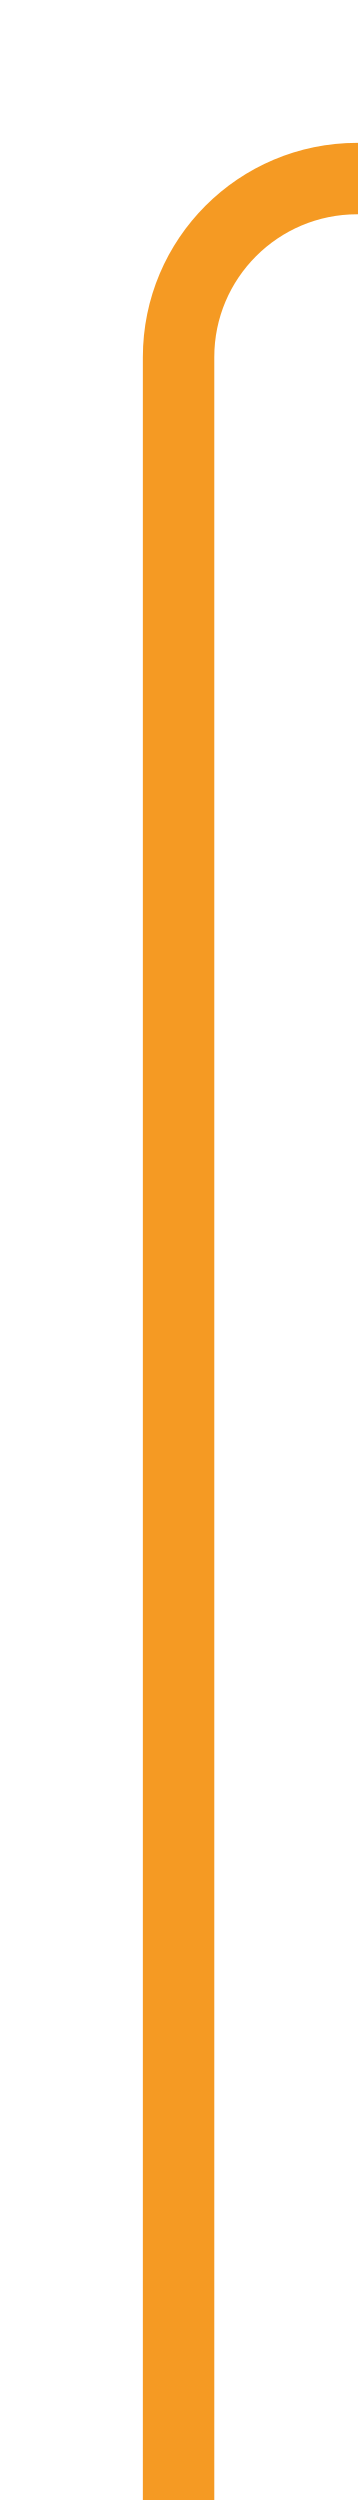
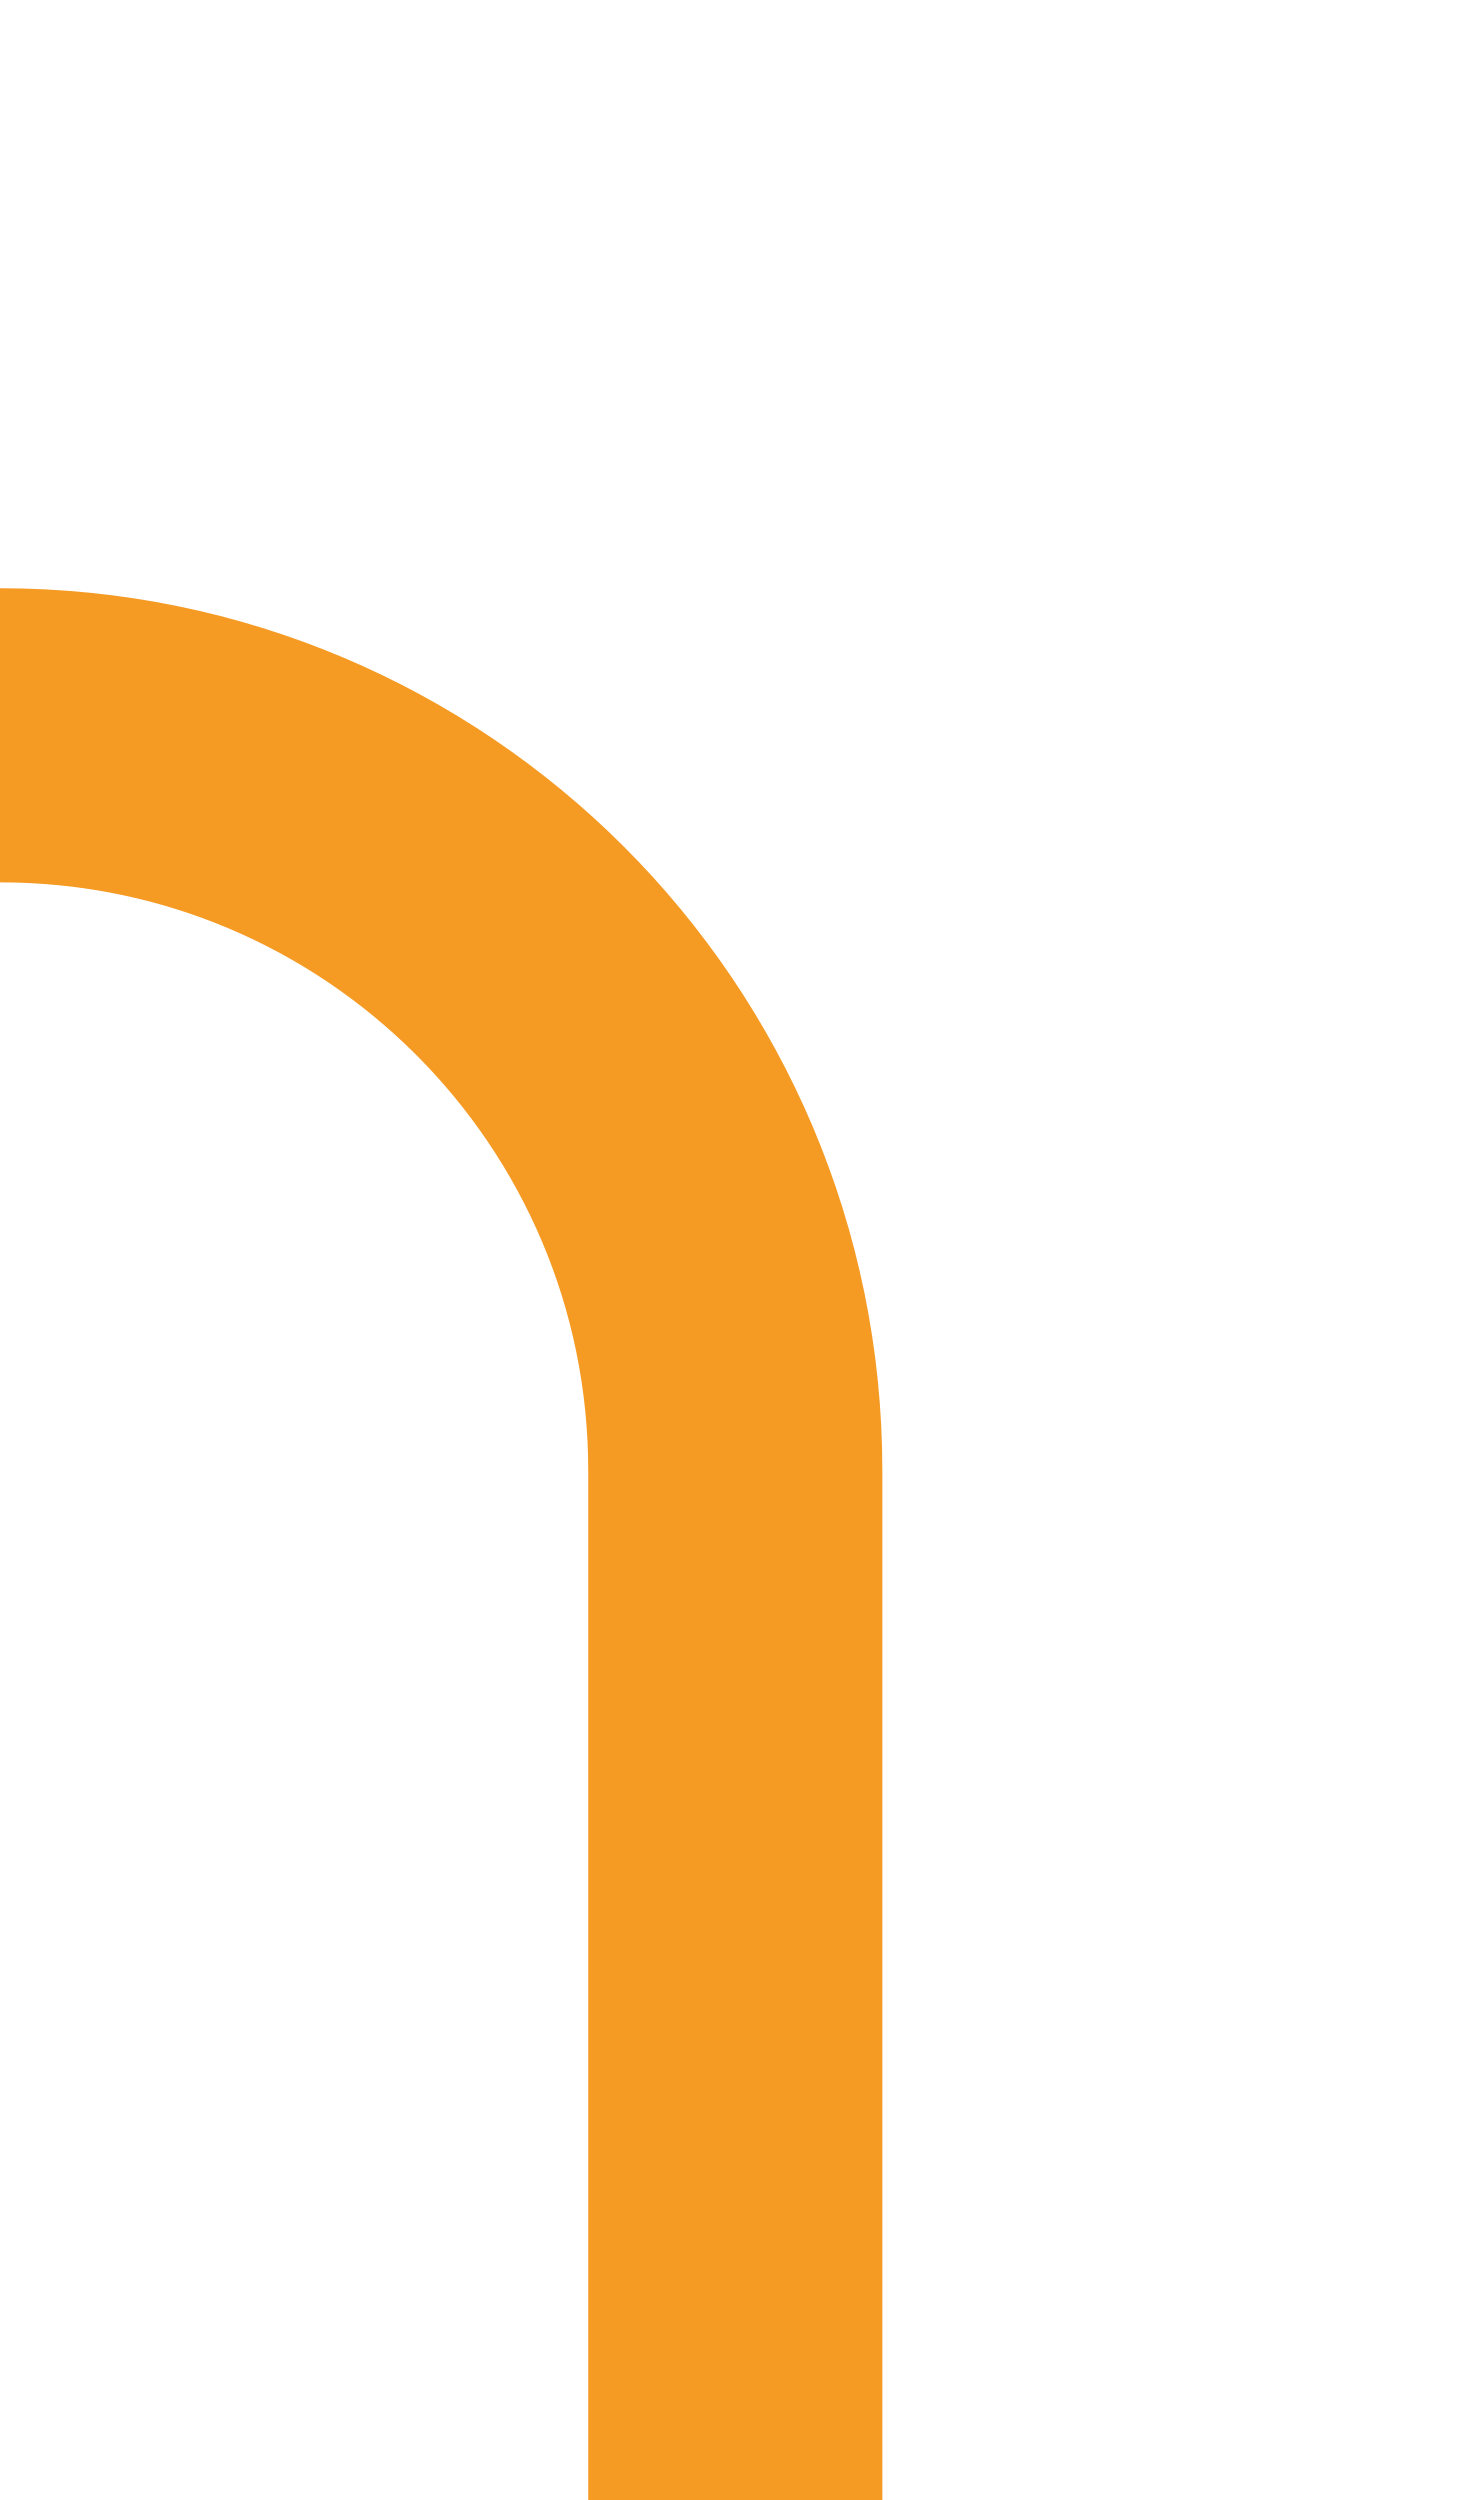
- <svg xmlns="http://www.w3.org/2000/svg" version="1.1" width="10px" height="70px" preserveAspectRatio="xMidYMin meet" viewBox="825 599  8 70">
-   <path d="M 891 540  L 891 599  A 5 5 0 0 1 886 604 L 834 604  A 5 5 0 0 0 829 609 L 829 669  " stroke-width="2" stroke="#f59a23" fill="none" />
+ <svg xmlns="http://www.w3.org/2000/svg" version="1.1" width="10px" height="17px" preserveAspectRatio="xMidYMin meet" viewBox="1257 405  8 17">
+   <path d="M 1043 393  L 1043 405  A 5 5 0 0 0 1048 410 L 1256 410  A 5 5 0 0 1 1261 415 L 1261 422  " stroke-width="2" stroke="#f59a23" fill="none" />
</svg>
